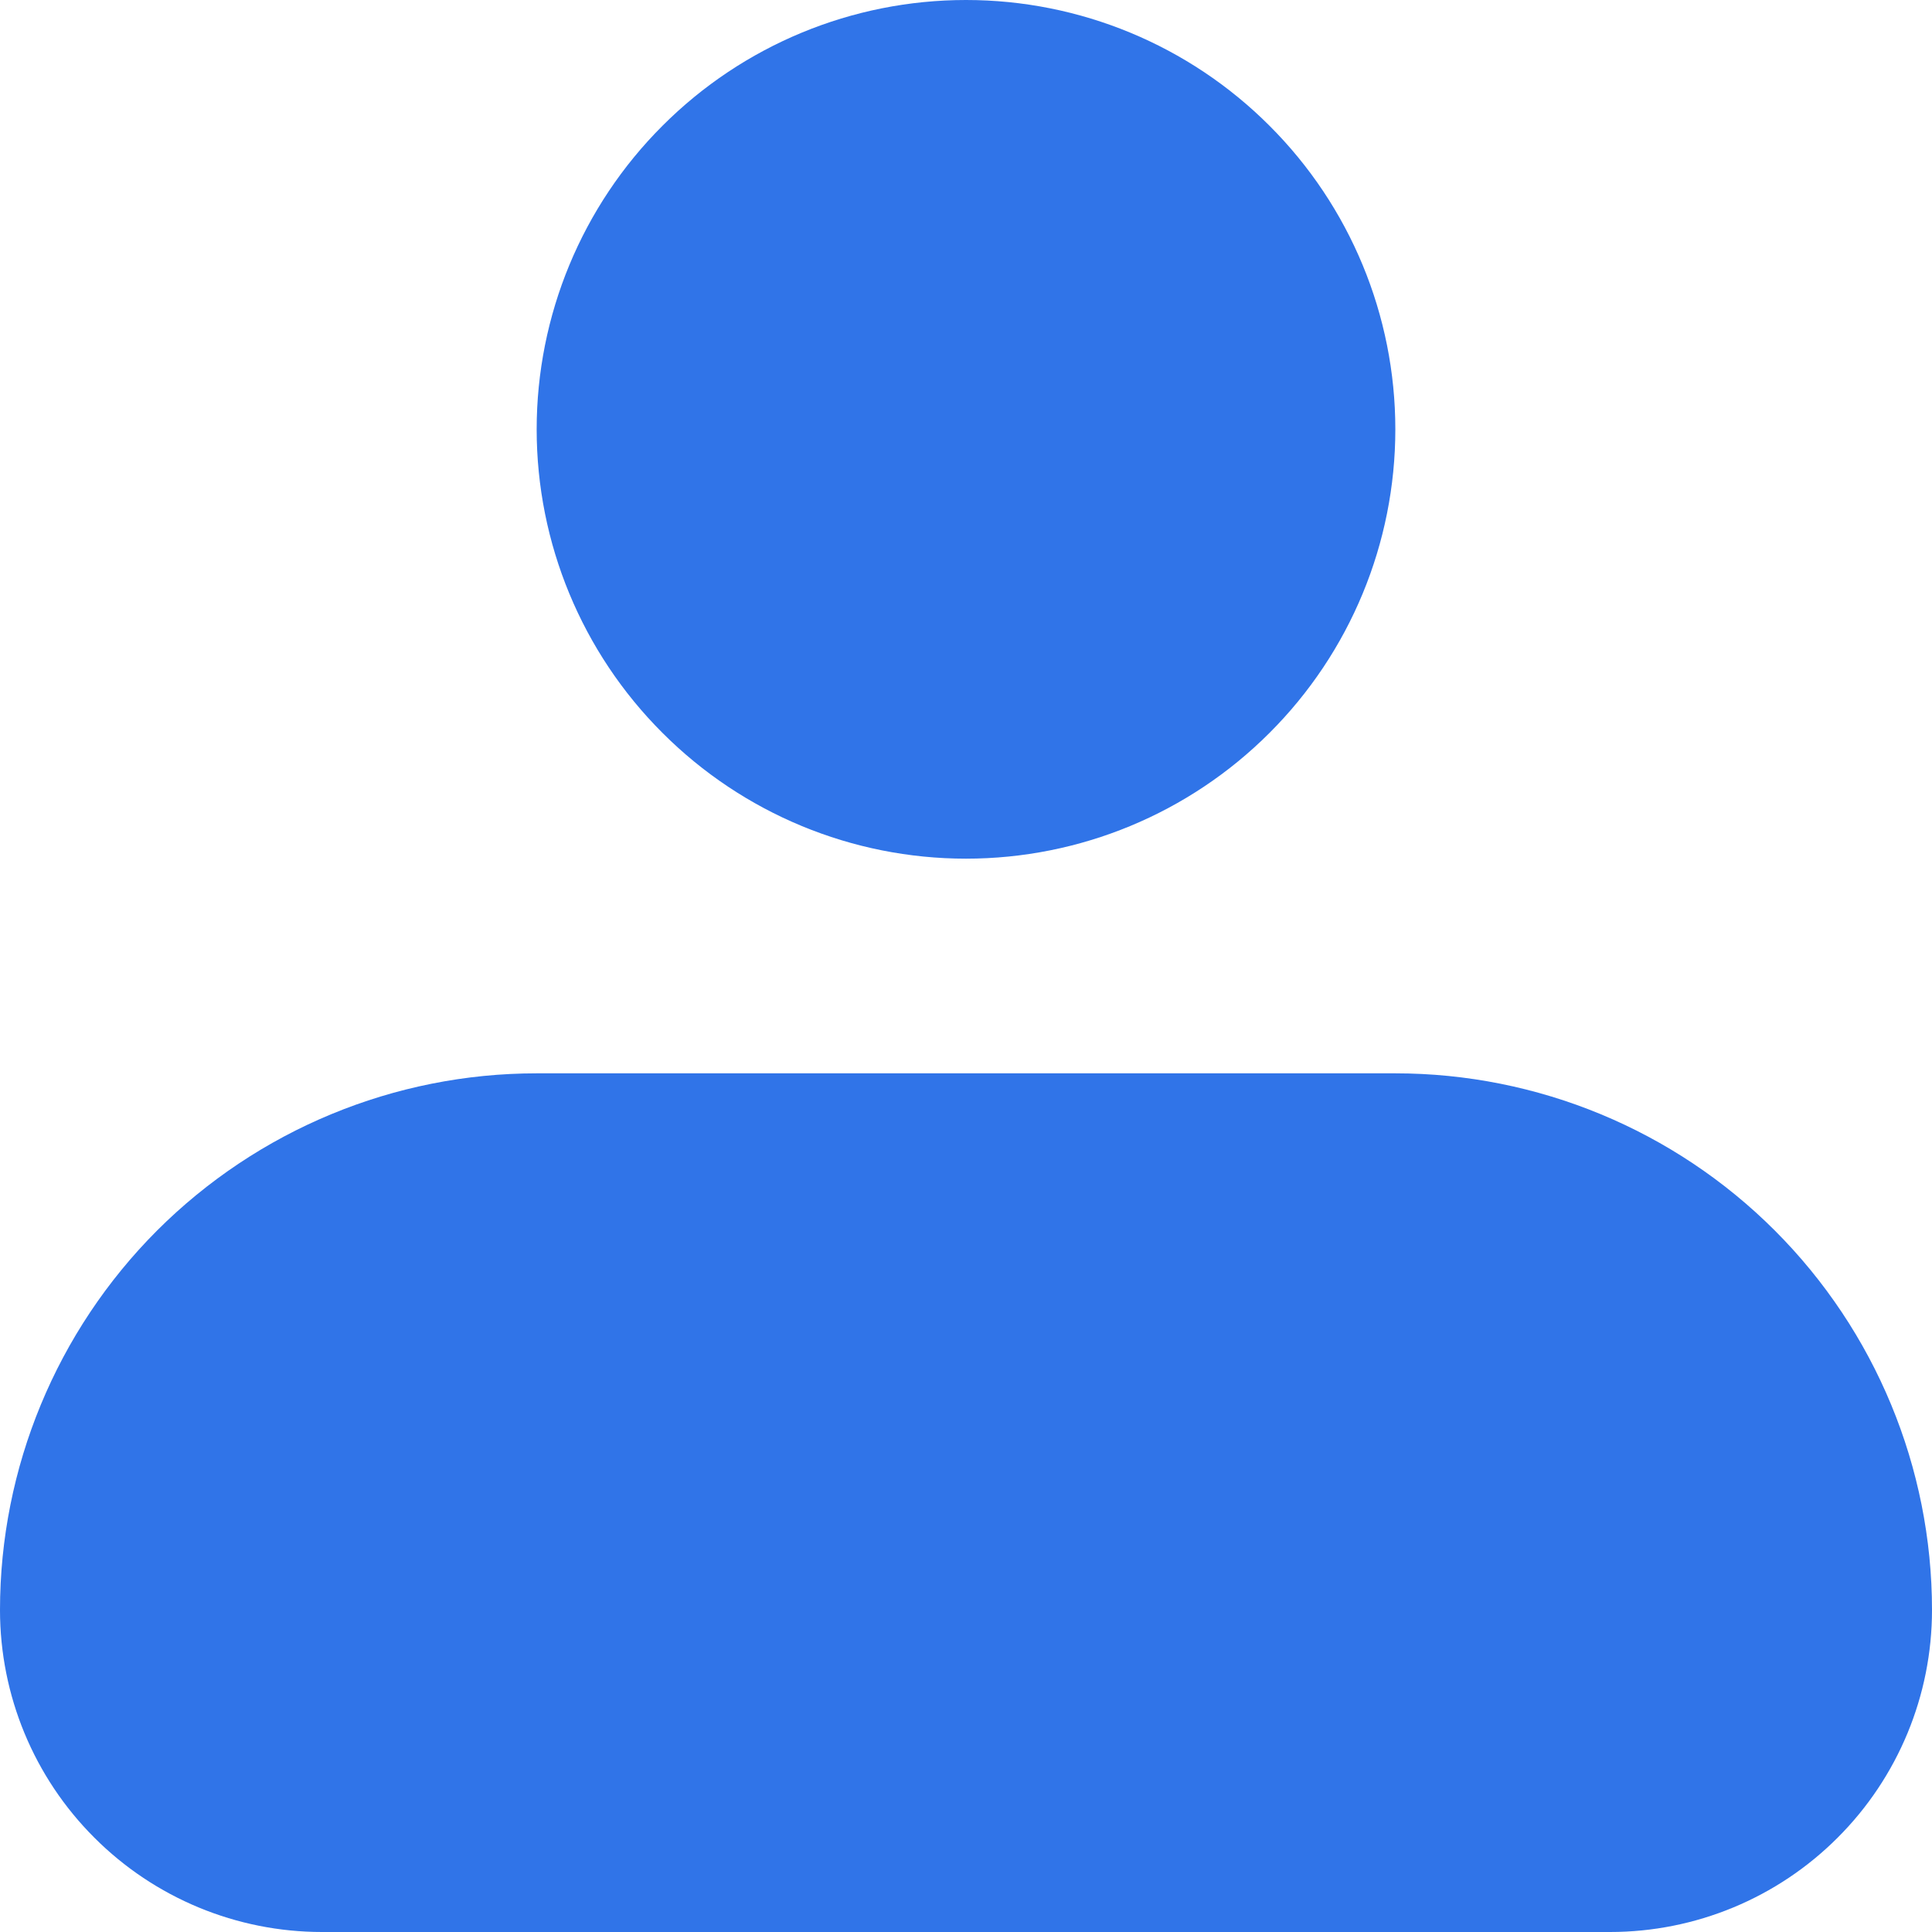
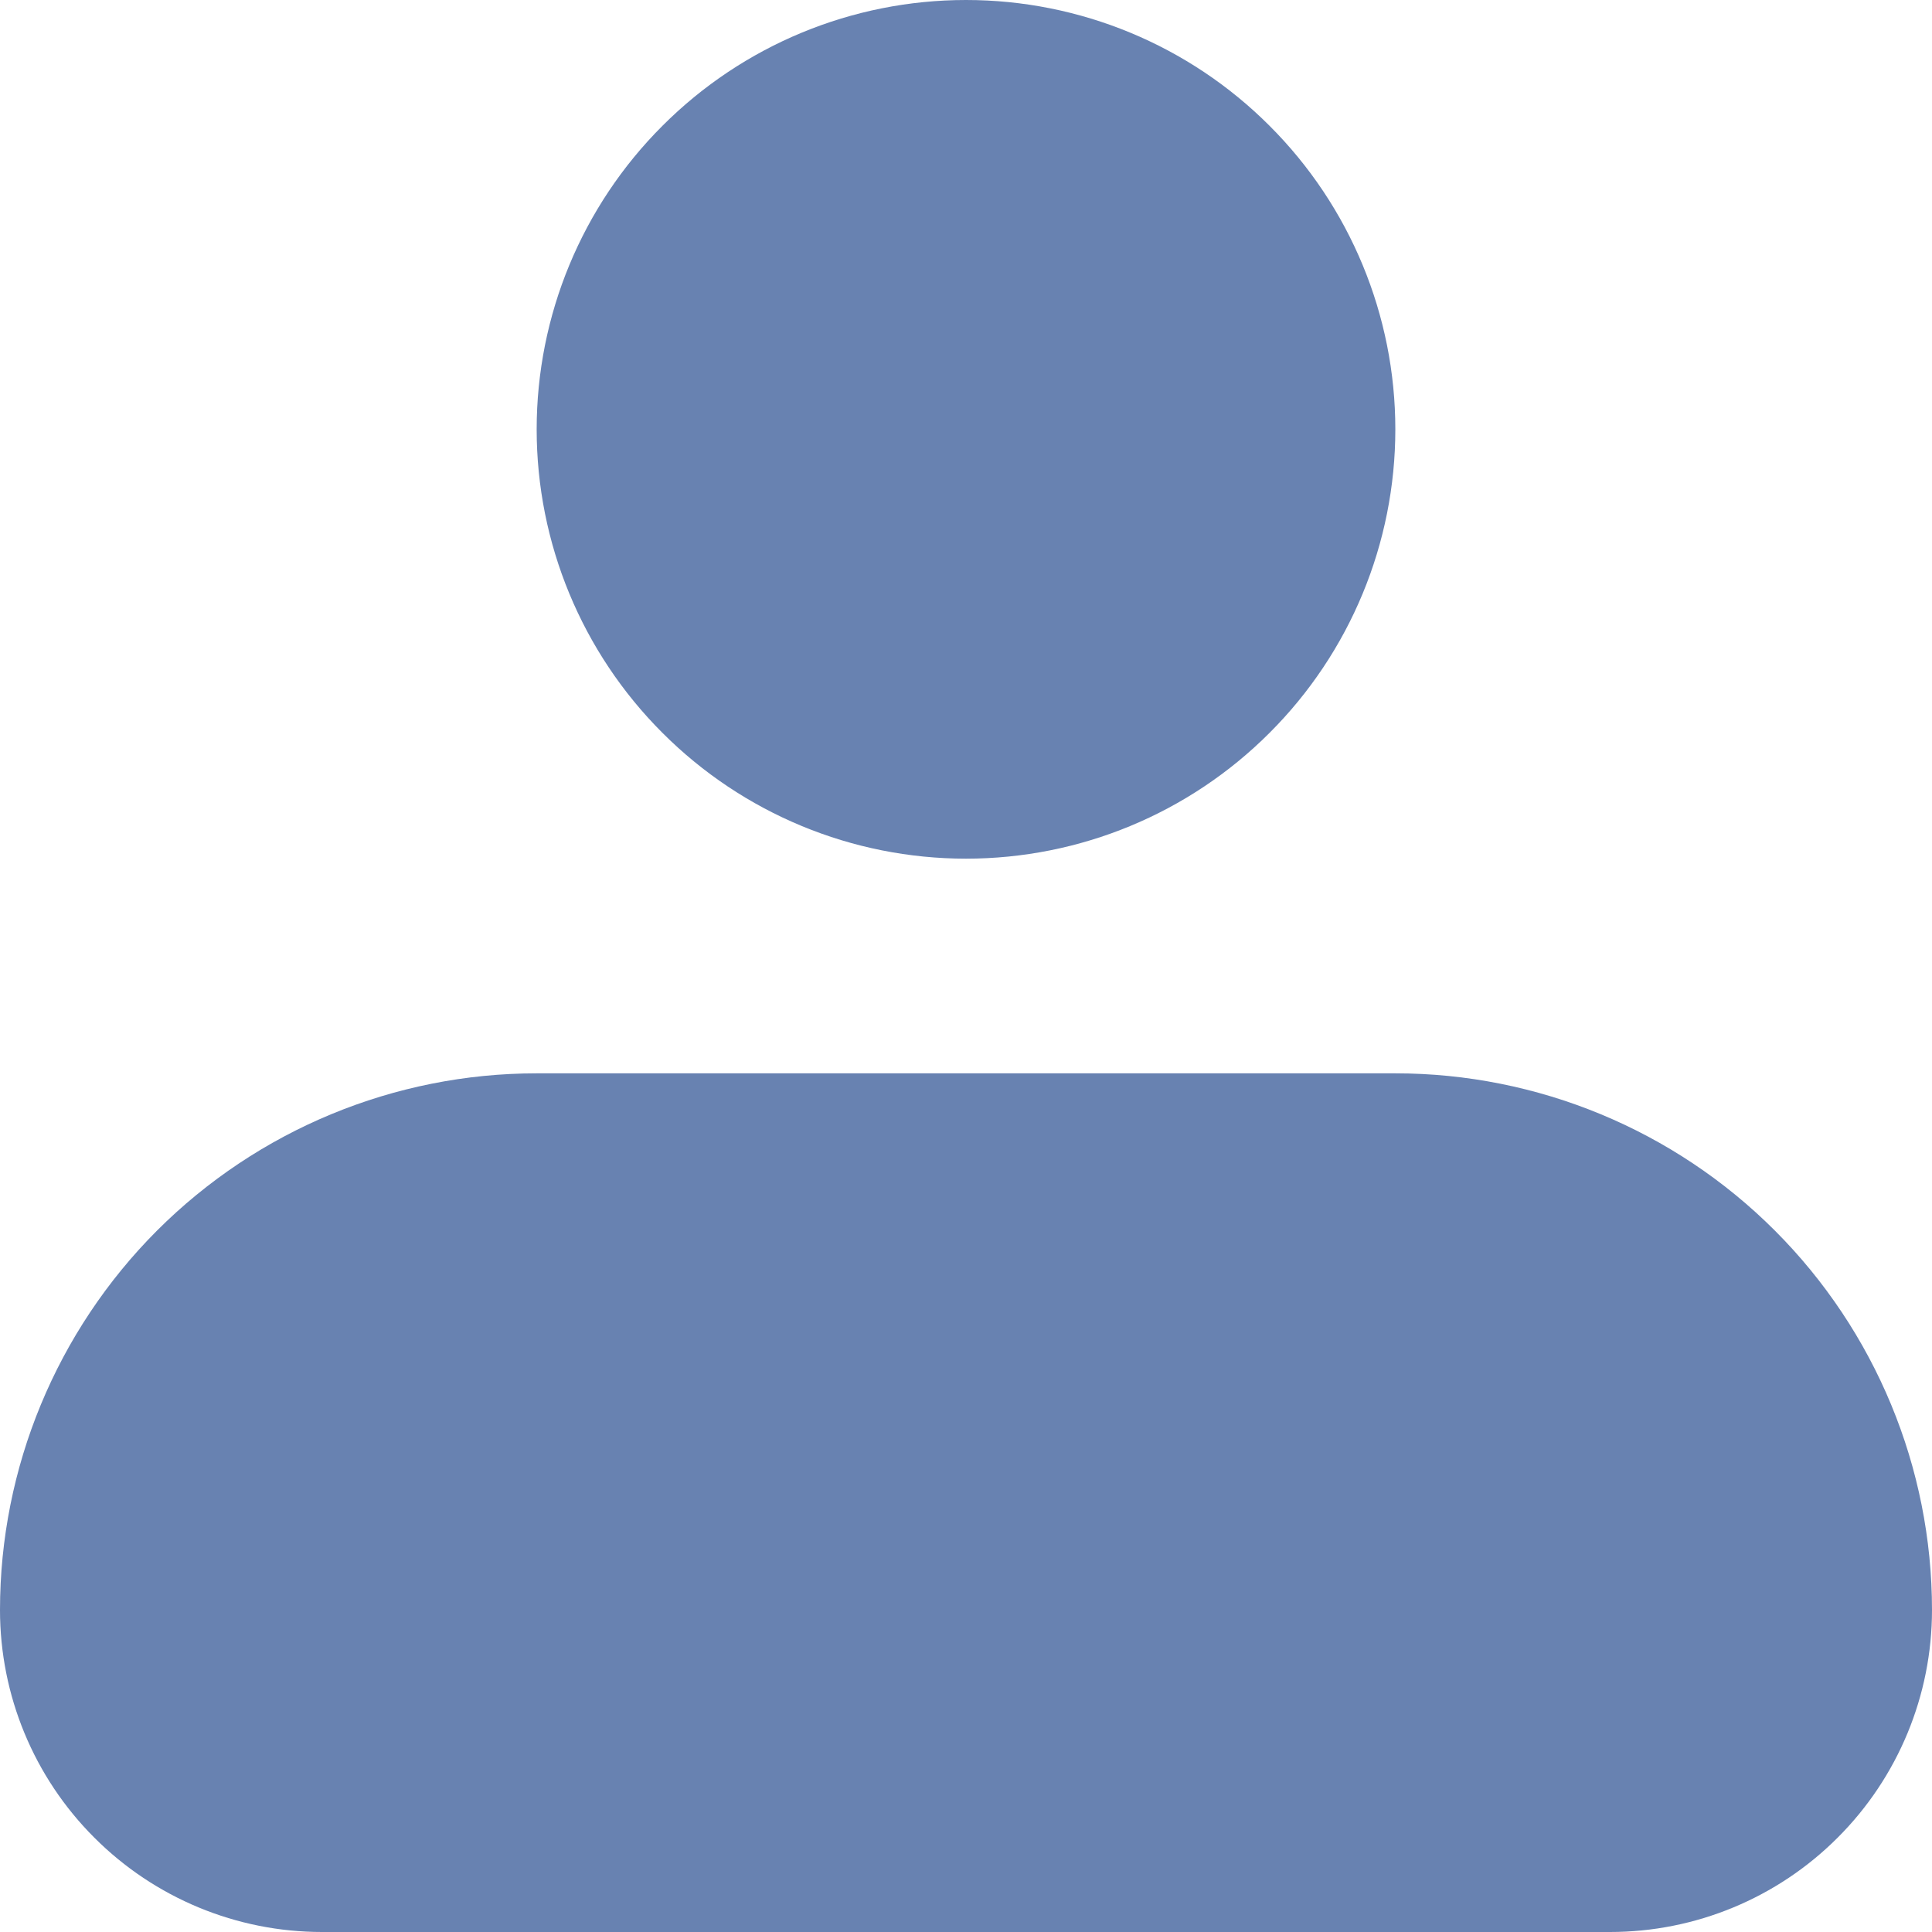
<svg xmlns="http://www.w3.org/2000/svg" width="18" height="18" viewBox="0 0 18 18" fill="none">
-   <path id="perfil-select" fill-rule="evenodd" clip-rule="evenodd" d="M5 4C5 2.939 5.421 1.922 6.172 1.172C6.922 0.421 7.939 0 9 0C10.061 0 11.078 0.421 11.828 1.172C12.579 1.922 13 2.939 13 4C13 5.061 12.579 6.078 11.828 6.828C11.078 7.579 10.061 8 9 8C7.939 8 6.922 7.579 6.172 6.828C5.421 6.078 5 5.061 5 4ZM5 10C3.674 10 2.402 10.527 1.464 11.464C0.527 12.402 0 13.674 0 15C0 15.796 0.316 16.559 0.879 17.121C1.441 17.684 2.204 18 3 18H15C15.796 18 16.559 17.684 17.121 17.121C17.684 16.559 18 15.796 18 15C18 13.674 17.473 12.402 16.535 11.464C15.598 10.527 14.326 10 13 10H5Z" fill="hsl(218, 80%, 55%)" />
+   <path id="perfil-select" fill-rule="evenodd" clip-rule="evenodd" d="M5 4C5 2.939 5.421 1.922 6.172 1.172C6.922 0.421 7.939 0 9 0C10.061 0 11.078 0.421 11.828 1.172C12.579 1.922 13 2.939 13 4C13 5.061 12.579 6.078 11.828 6.828C11.078 7.579 10.061 8 9 8C7.939 8 6.922 7.579 6.172 6.828C5.421 6.078 5 5.061 5 4ZM5 10C3.674 10 2.402 10.527 1.464 11.464C0.527 12.402 0 13.674 0 15C0 15.796 0.316 16.559 0.879 17.121C1.441 17.684 2.204 18 3 18H15C15.796 18 16.559 17.684 17.121 17.121C17.684 16.559 18 15.796 18 15C18 13.674 17.473 12.402 16.535 11.464C15.598 10.527 14.326 10 13 10H5Z" fill="hsl(218, 32%, 55%)" />
</svg>
